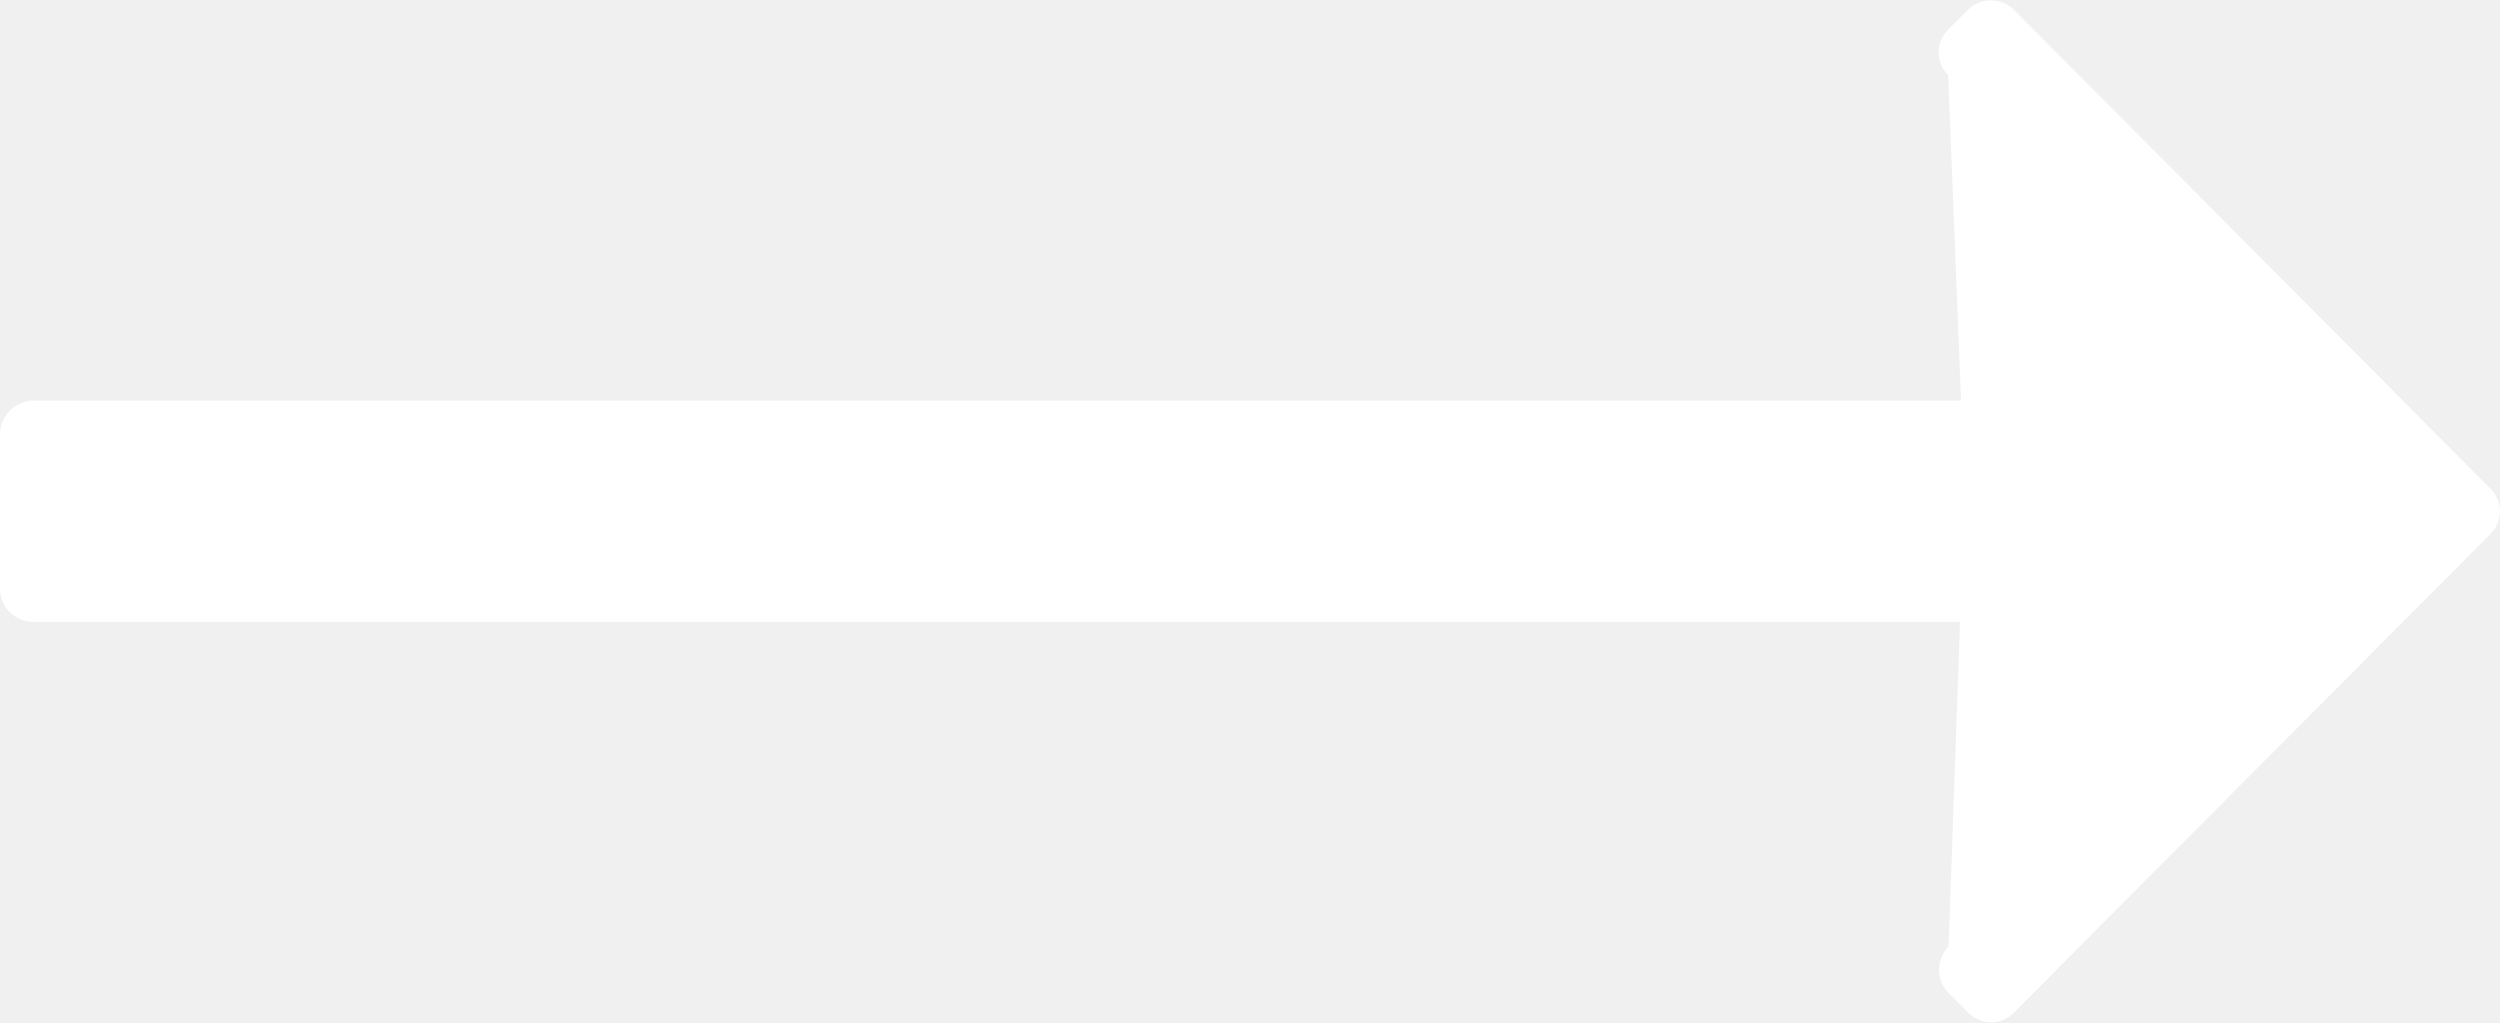
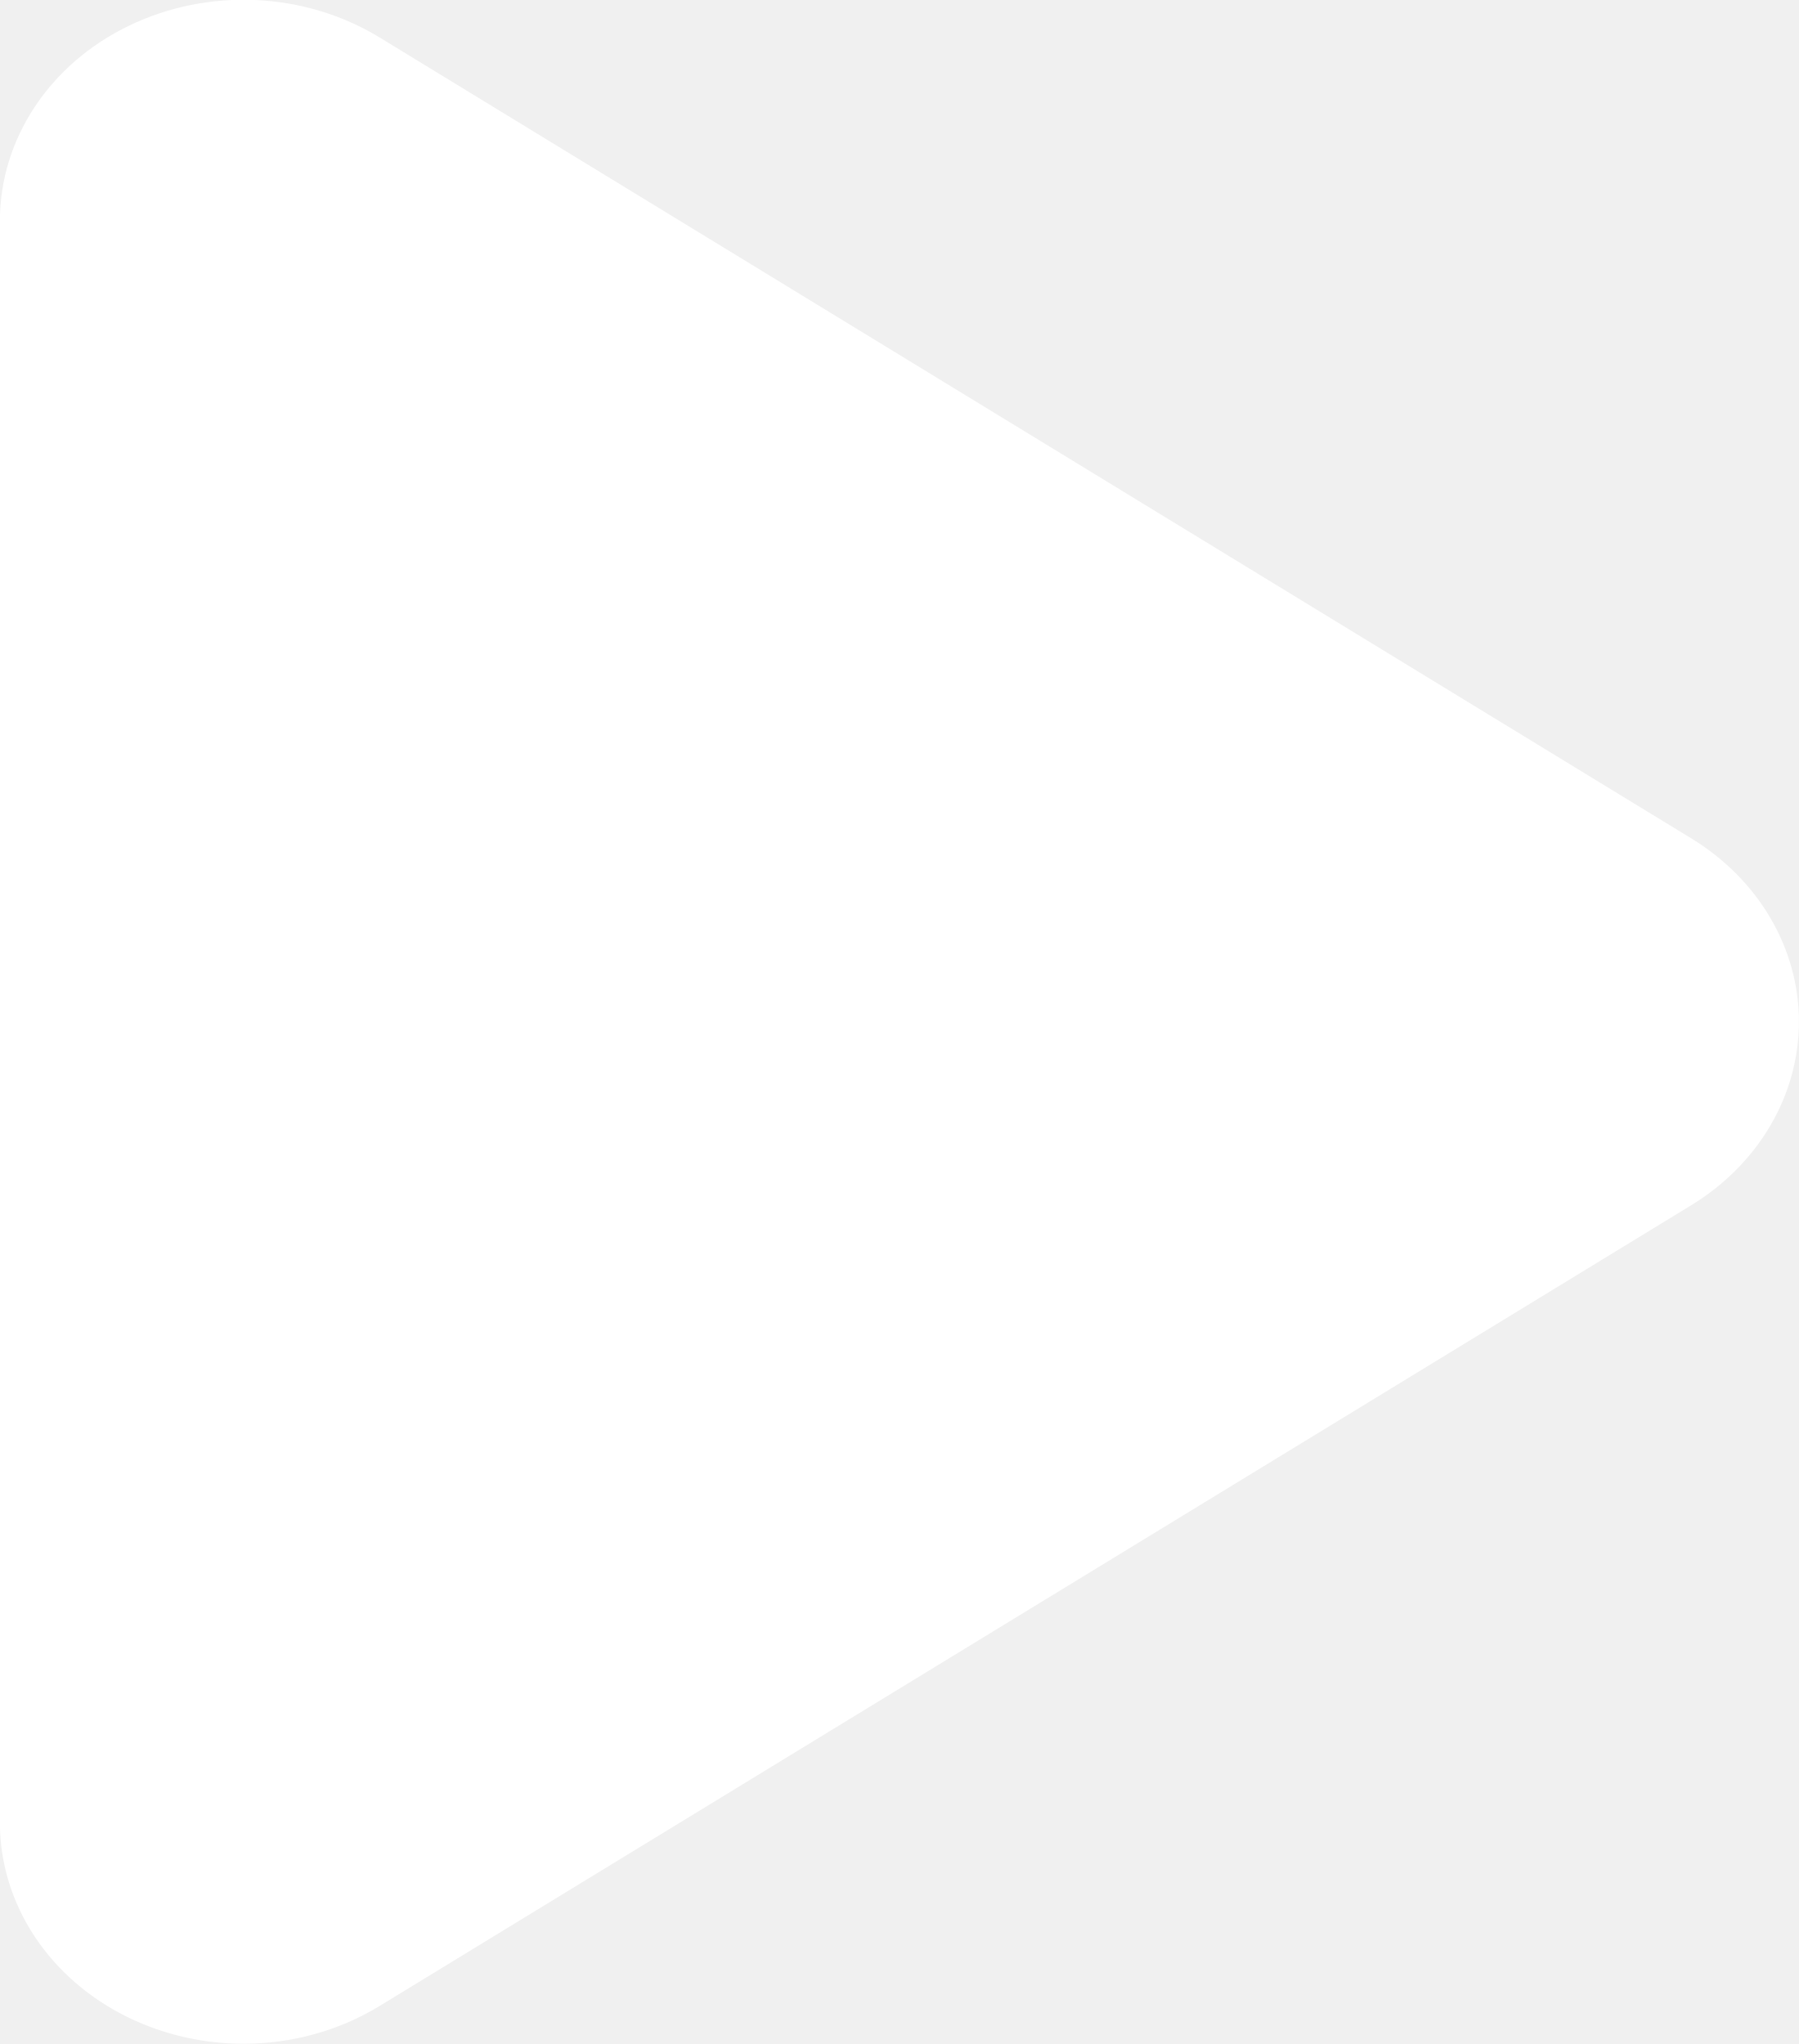
- <svg xmlns="http://www.w3.org/2000/svg" width="22" height="9" viewBox="0 0 22 9">
-   <defs>
-     <style>
-       .cls-1 {
-         fill: #fff;
-         fill-rule: evenodd;
-       }
-     </style>
-   </defs>
-   <path class="cls-1" d="M535.3,654.472h16.948l-0.1,2.857a0.292,0.292,0,0,0,0,.41l0.172,0.172a0.28,0.28,0,0,0,.2.086,0.285,0.285,0,0,0,.2-0.084l4.193-4.211A0.292,0.292,0,0,0,557,653.5a0.283,0.283,0,0,0-.084-0.2l-4.193-4.213a0.289,0.289,0,0,0-.407,0l-0.172.173a0.287,0.287,0,0,0-.084.2,0.278,0.278,0,0,0,.084.2l0.113,2.865H535.292a0.3,0.3,0,0,0-.292.295v1.37A0.292,0.292,0,0,0,535.3,654.472Z" transform="translate(-535 -649)" />
+ <svg xmlns="http://www.w3.org/2000/svg" width="22px" height="25px">
+   <path fill-rule="evenodd" fill="rgb(255, 255, 255)" d="M20.684,14.740 L4.640,24.536 C4.139,24.842 3.559,24.997 2.977,24.997 C2.498,24.997 2.017,24.891 1.578,24.680 C0.606,24.210 -0.001,23.293 -0.001,22.295 L-0.001,2.700 C-0.001,1.701 0.606,0.783 1.578,0.314 C2.549,-0.155 3.727,-0.100 4.640,0.457 L20.684,10.255 C21.506,10.757 21.999,11.598 21.999,12.496 C21.999,13.396 21.506,14.237 20.684,14.740 Z" />
</svg>
